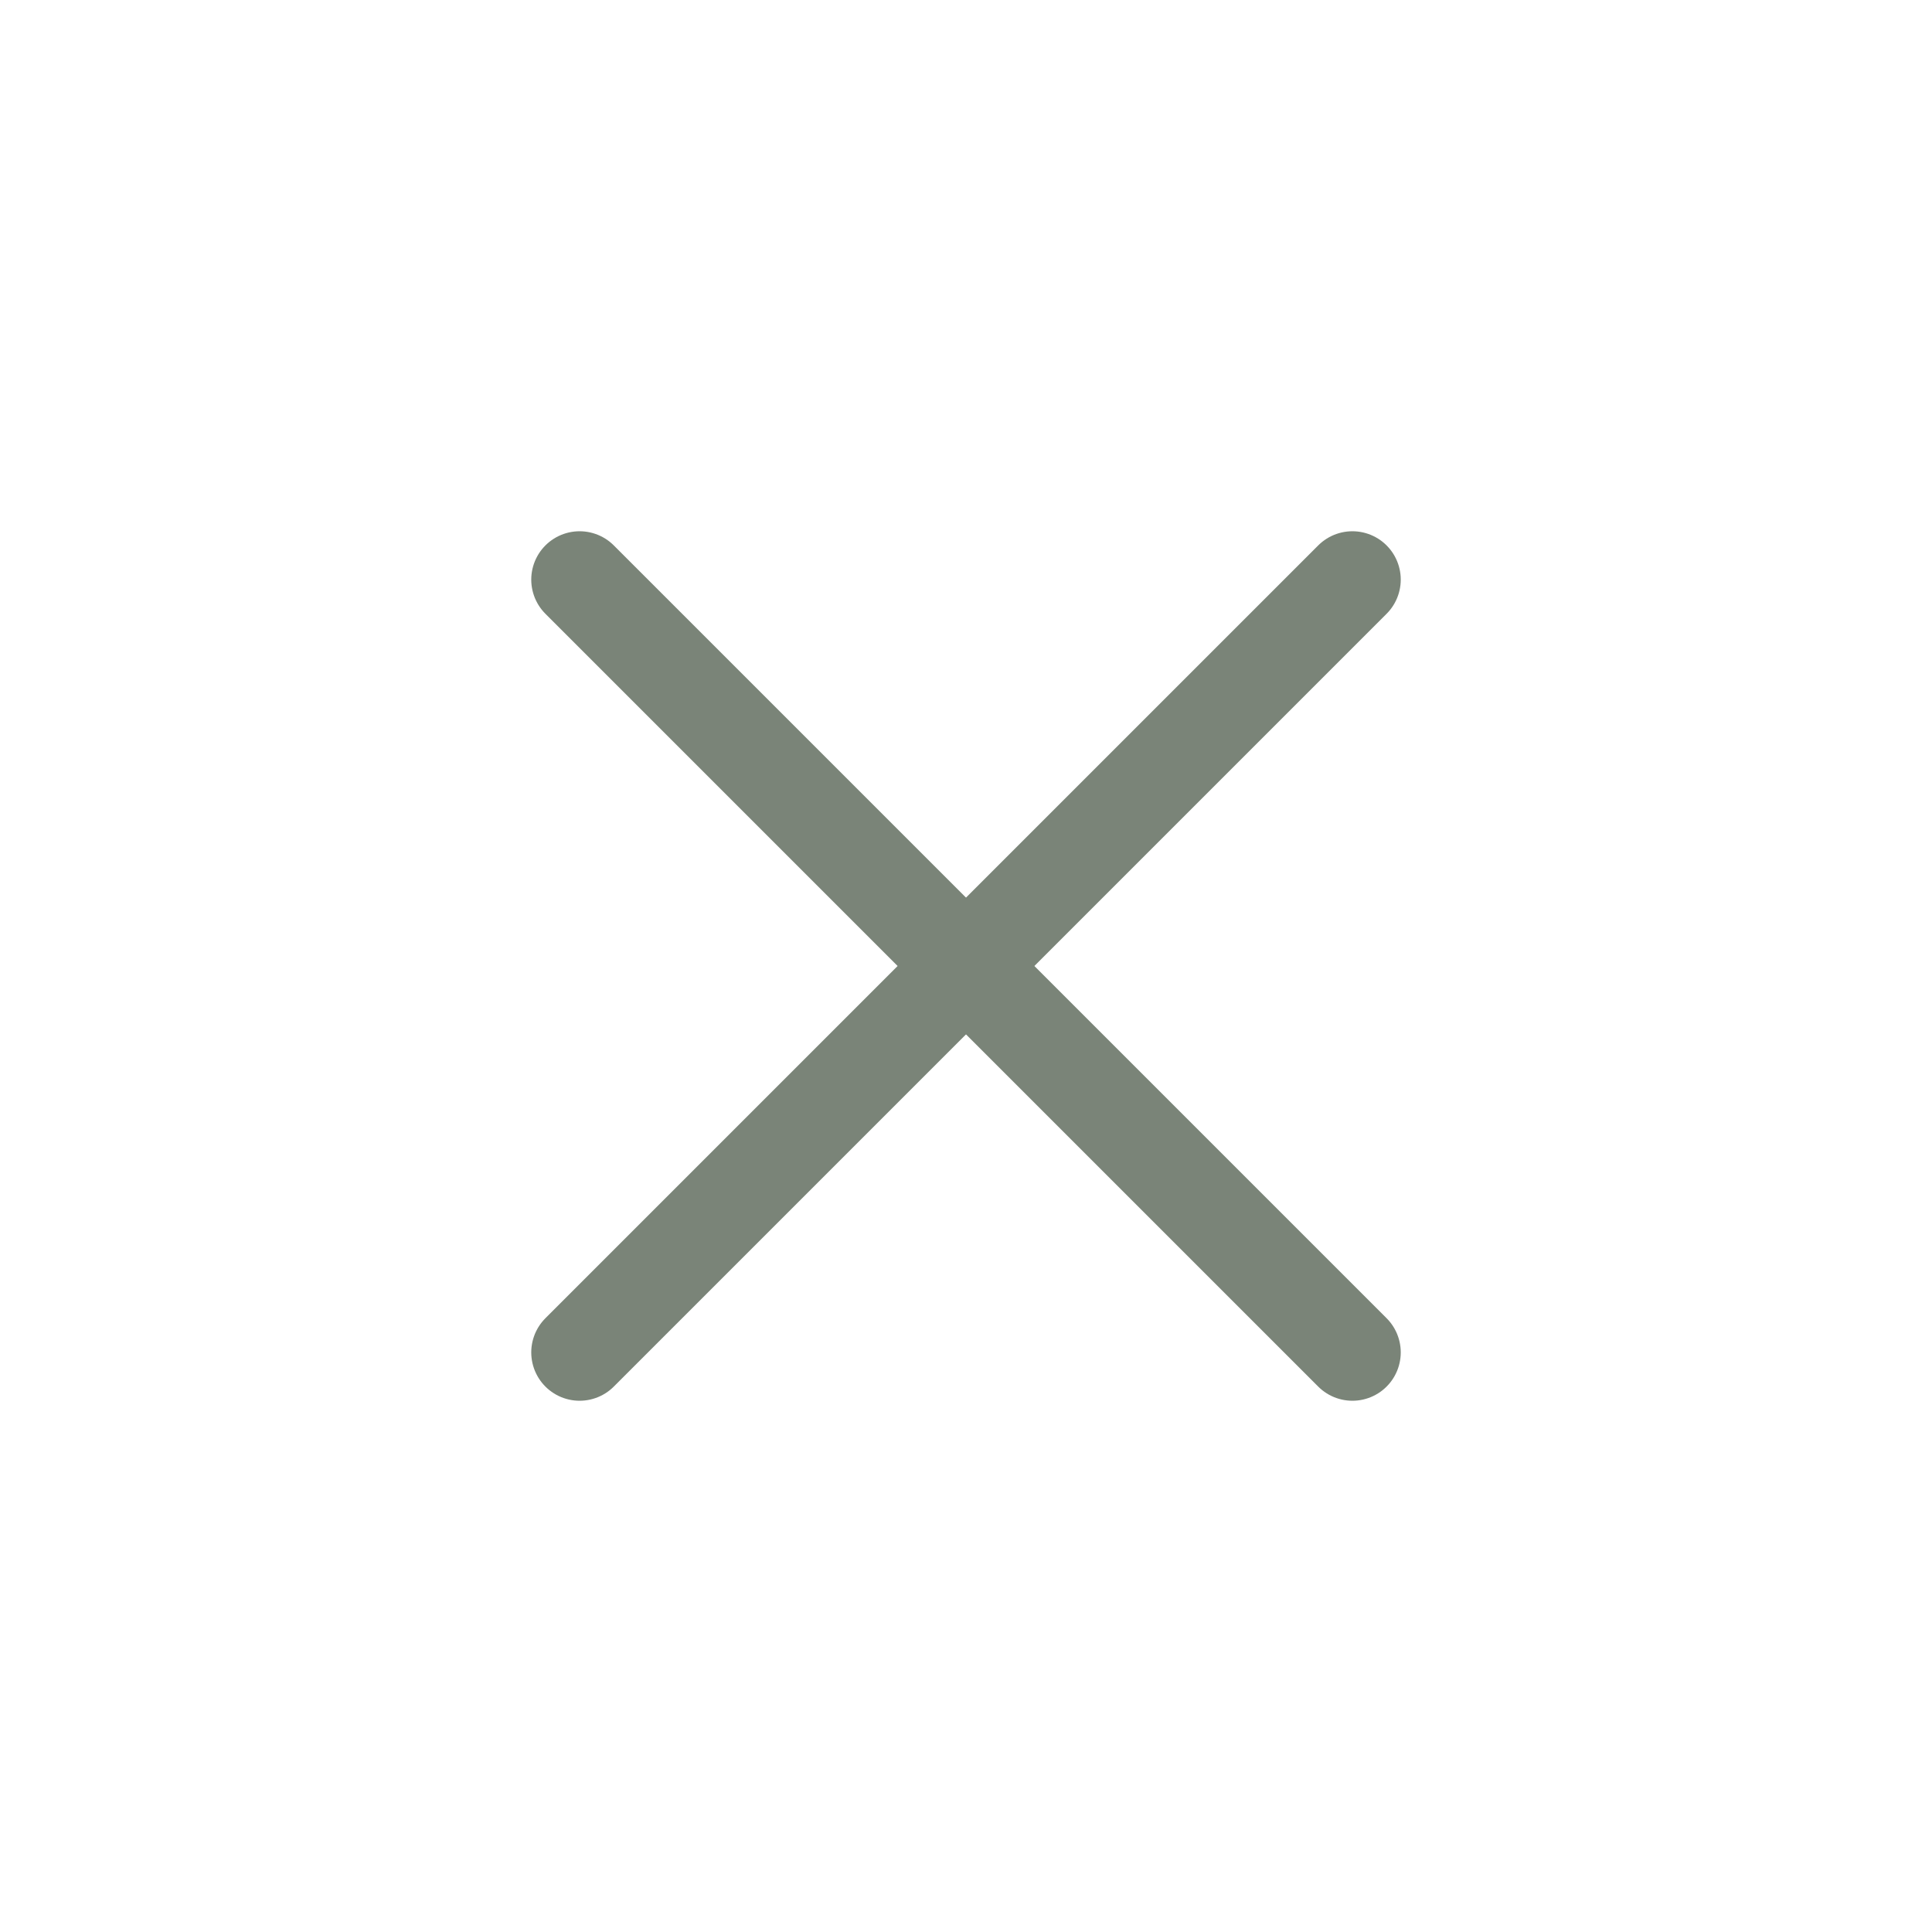
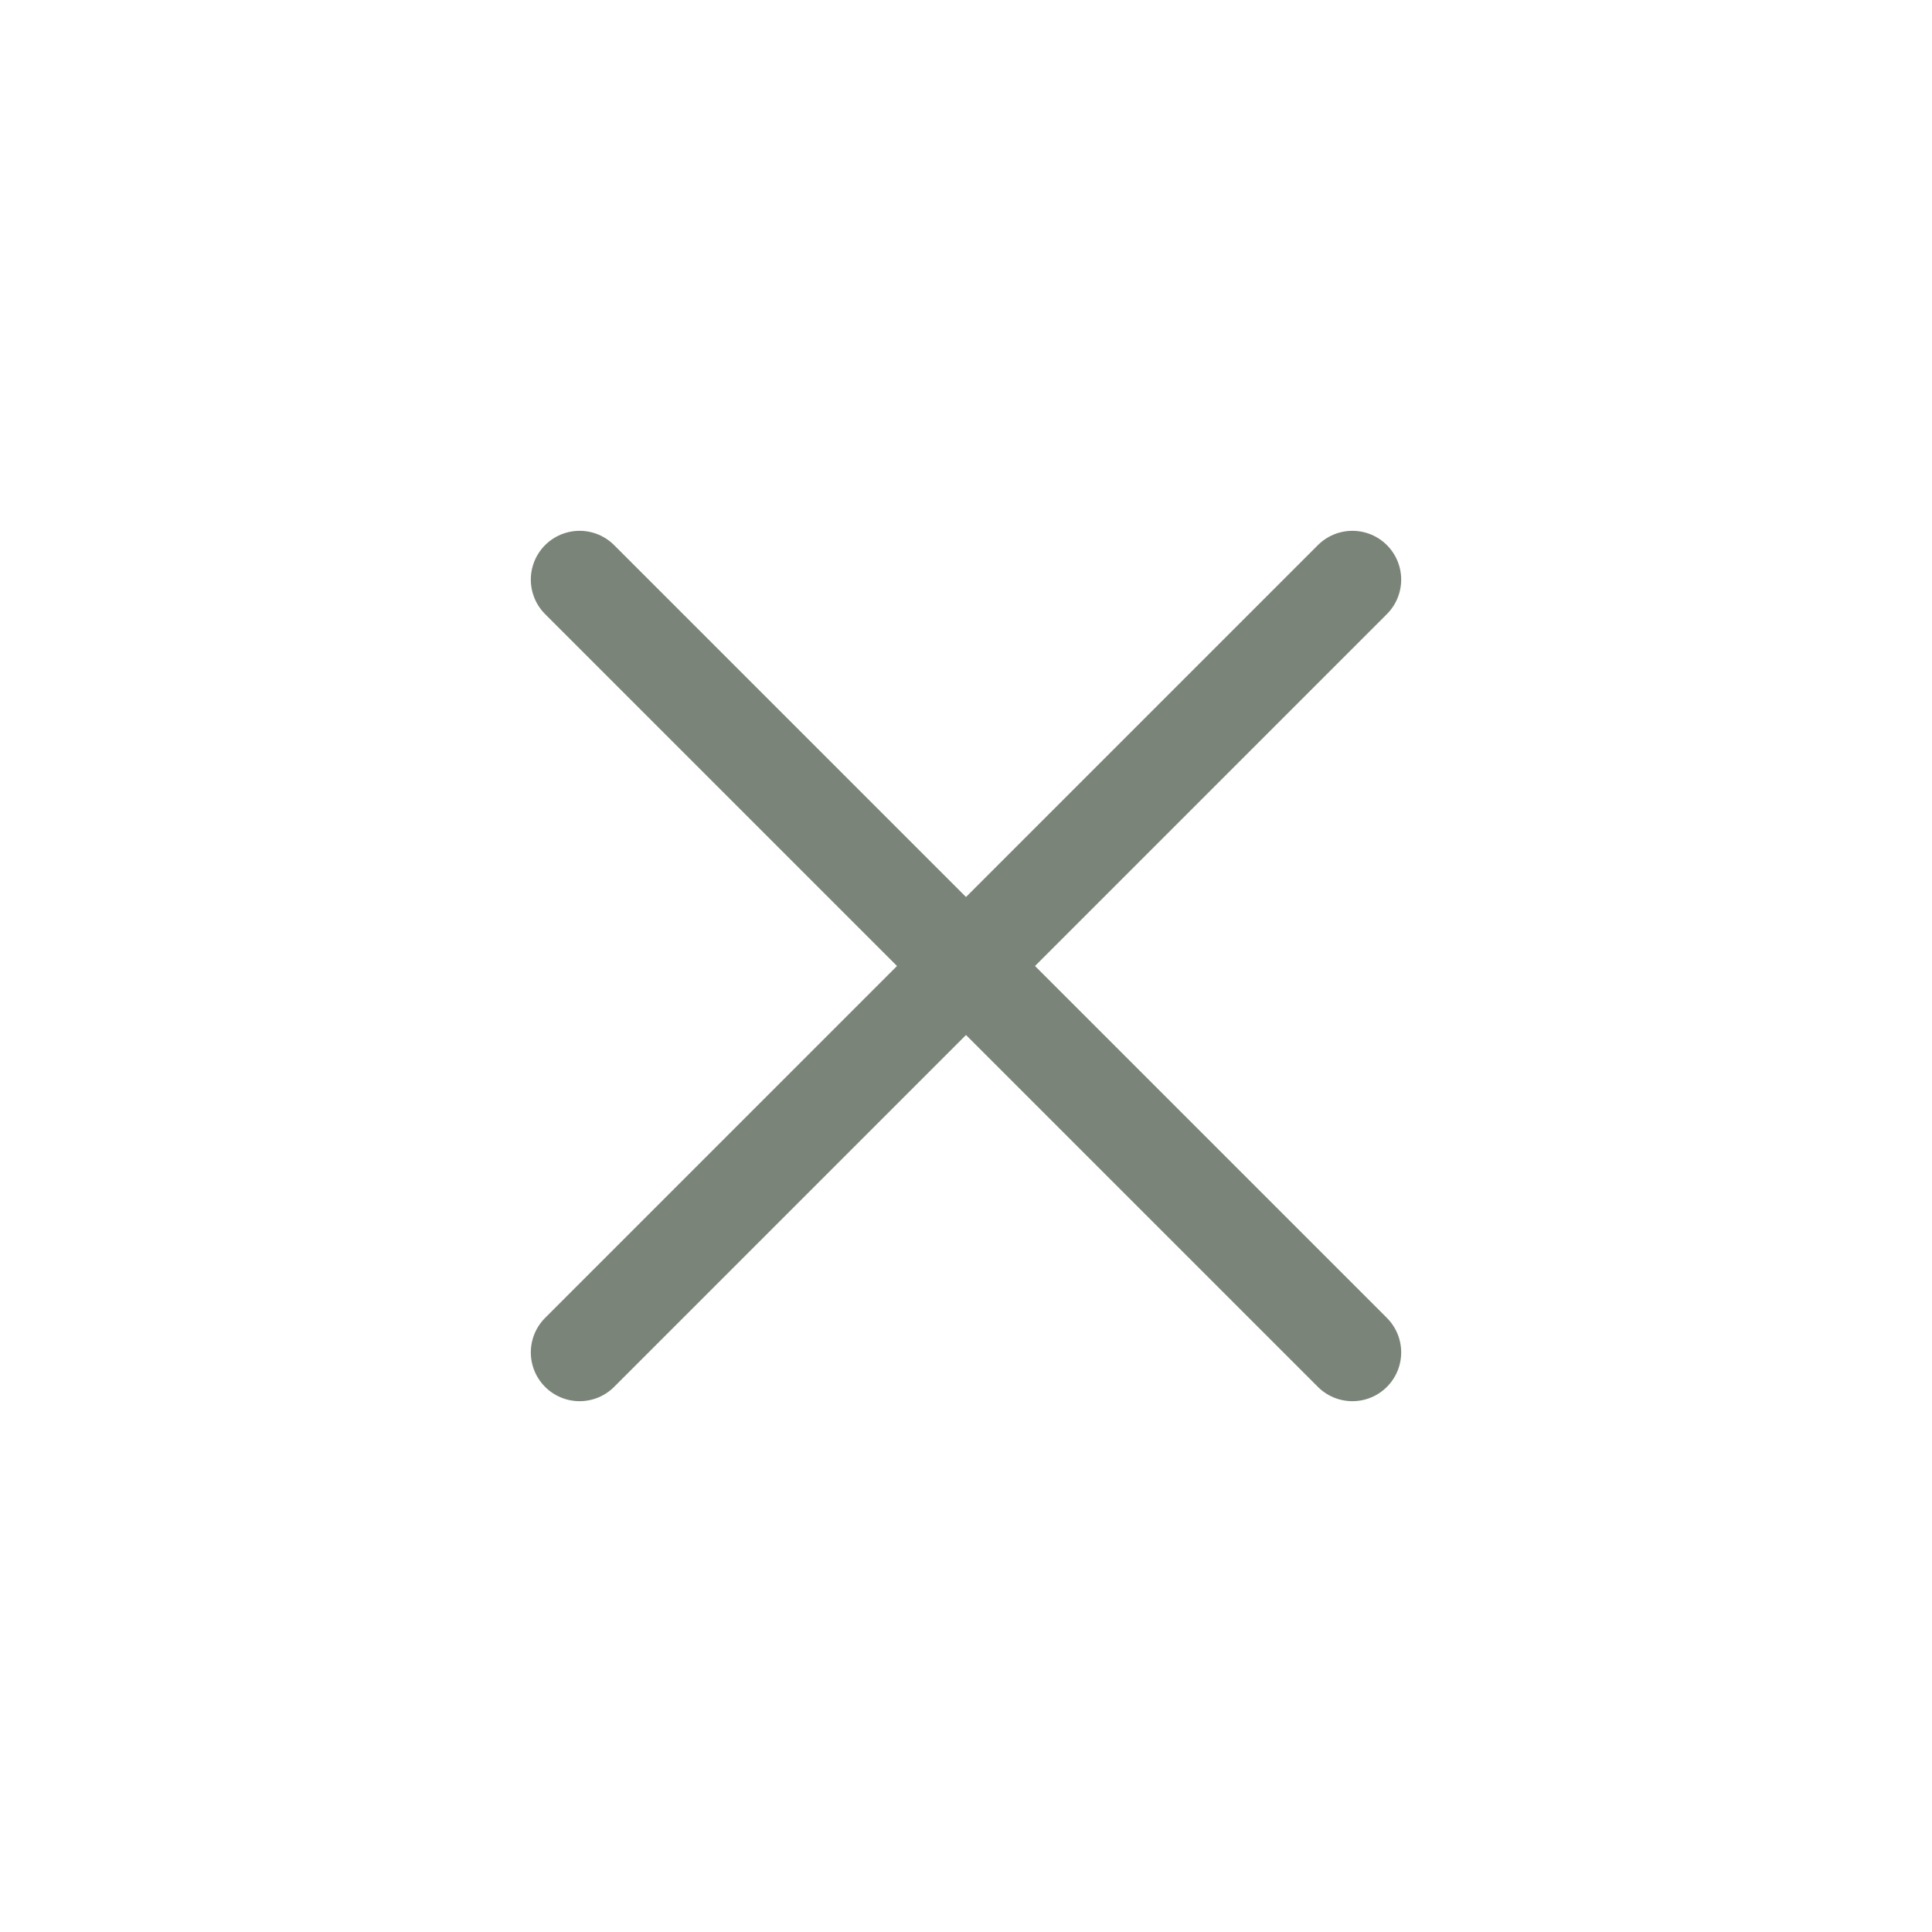
<svg xmlns="http://www.w3.org/2000/svg" viewBox="0 0 50 50" version="1.2" baseProfile="tiny">
  <defs>
</defs>
  <g fill="none" stroke="black" stroke-width="1" fill-rule="evenodd" stroke-linecap="square" stroke-linejoin="bevel">
-     <g fill="none" stroke="#7a8478" stroke-opacity="1" stroke-width="1.001" stroke-linecap="square" stroke-linejoin="bevel" transform="matrix(2.5,0,0,2.5,2.5,2.5)" font-family="Noto Sans" font-size="10" font-weight="400" font-style="normal">
- </g>
-     <g fill="none" stroke="#7a8478" stroke-opacity="1" stroke-width="1.001" stroke-linecap="round" stroke-linejoin="miter" stroke-miterlimit="2" transform="matrix(2.5,0,0,2.5,2.5,2.5)" font-family="Noto Sans" font-size="10" font-weight="400" font-style="normal">
+     <g fill="none" stroke="#7a8478" stroke-opacity="1" stroke-width="1.01" stroke-linecap="round" stroke-linejoin="miter" stroke-miterlimit="2" transform="matrix(2.5,0,0,2.5,2.5,2.5)" font-family="Noto Sans" font-size="10" font-weight="400" font-style="normal">
      <polyline fill="none" vector-effect="none" points="5,5 13,13 " />
      <polyline fill="none" vector-effect="none" points="13,5 5,13 " />
    </g>
-     <g fill="none" stroke="#7a8478" stroke-opacity="1" stroke-width="1.001" stroke-linecap="square" stroke-linejoin="bevel" transform="matrix(2.5,0,0,2.5,2.5,2.5)" font-family="Noto Sans" font-size="10" font-weight="400" font-style="normal">
- </g>
    <g fill="none" stroke="#000000" stroke-opacity="1" stroke-width="1" stroke-linecap="square" stroke-linejoin="bevel" transform="matrix(1,0,0,1,0,0)" font-family="Noto Sans" font-size="10" font-weight="400" font-style="normal">
</g>
  </g>
</svg>
